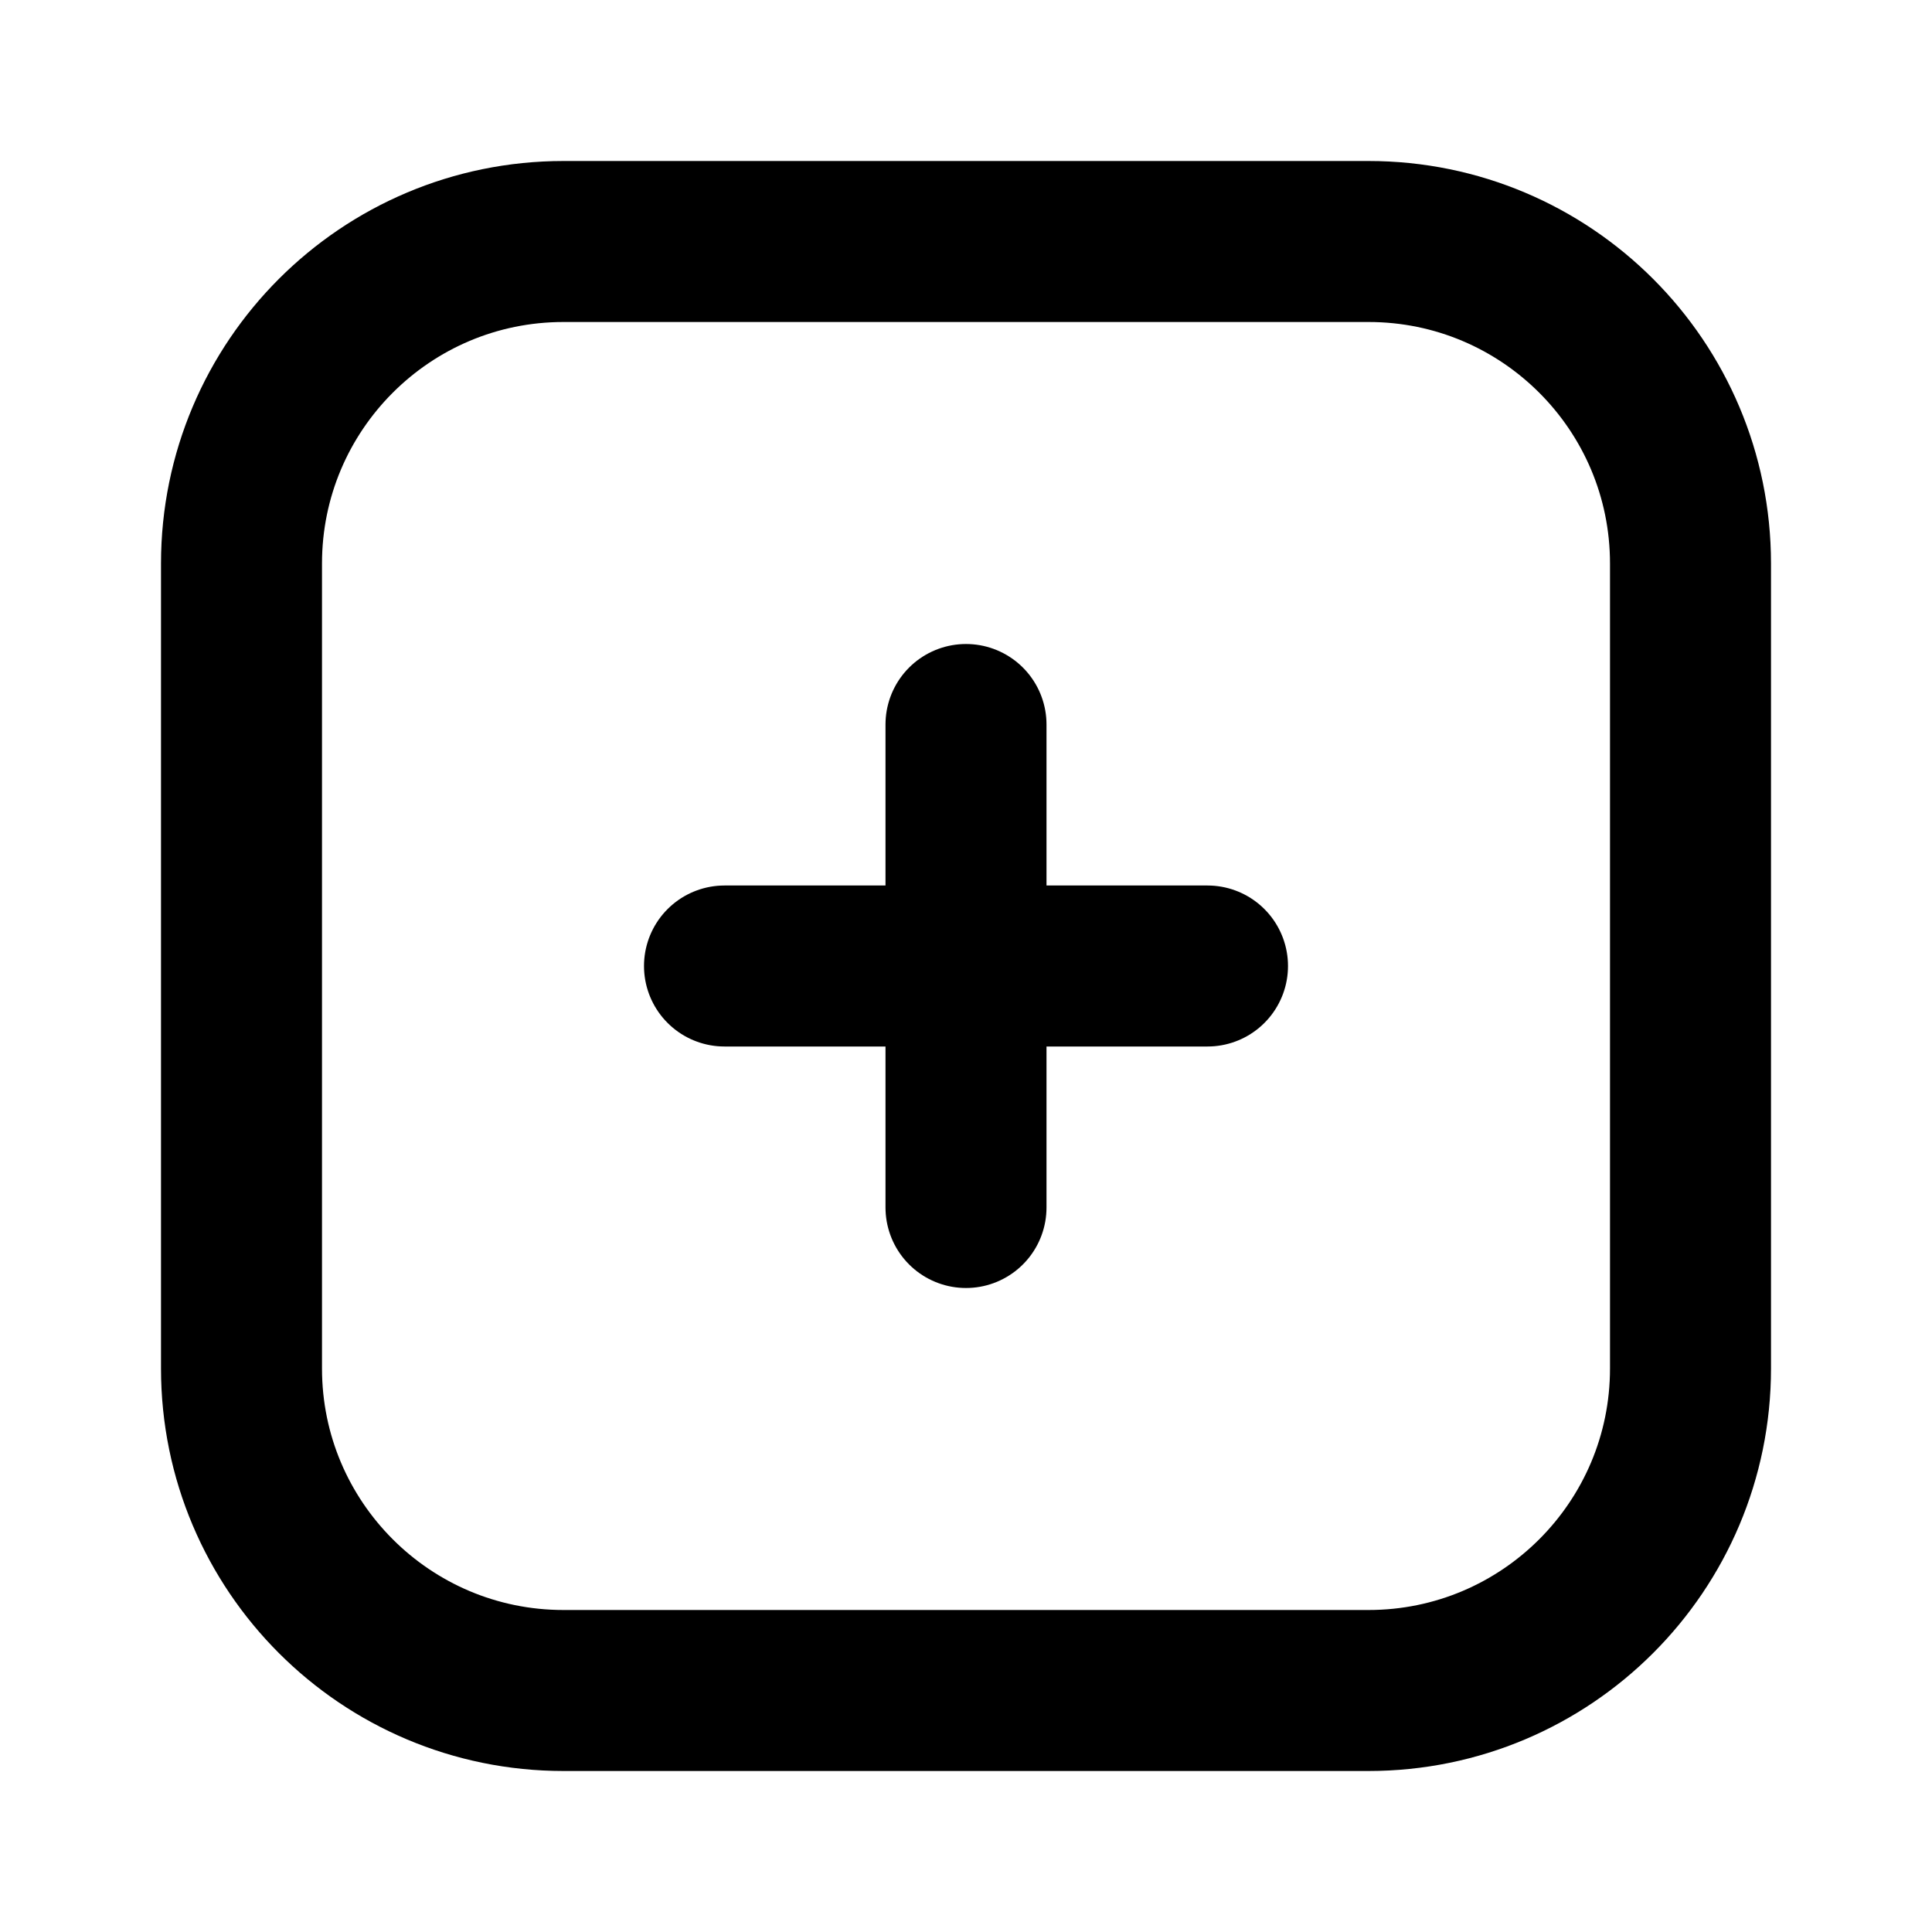
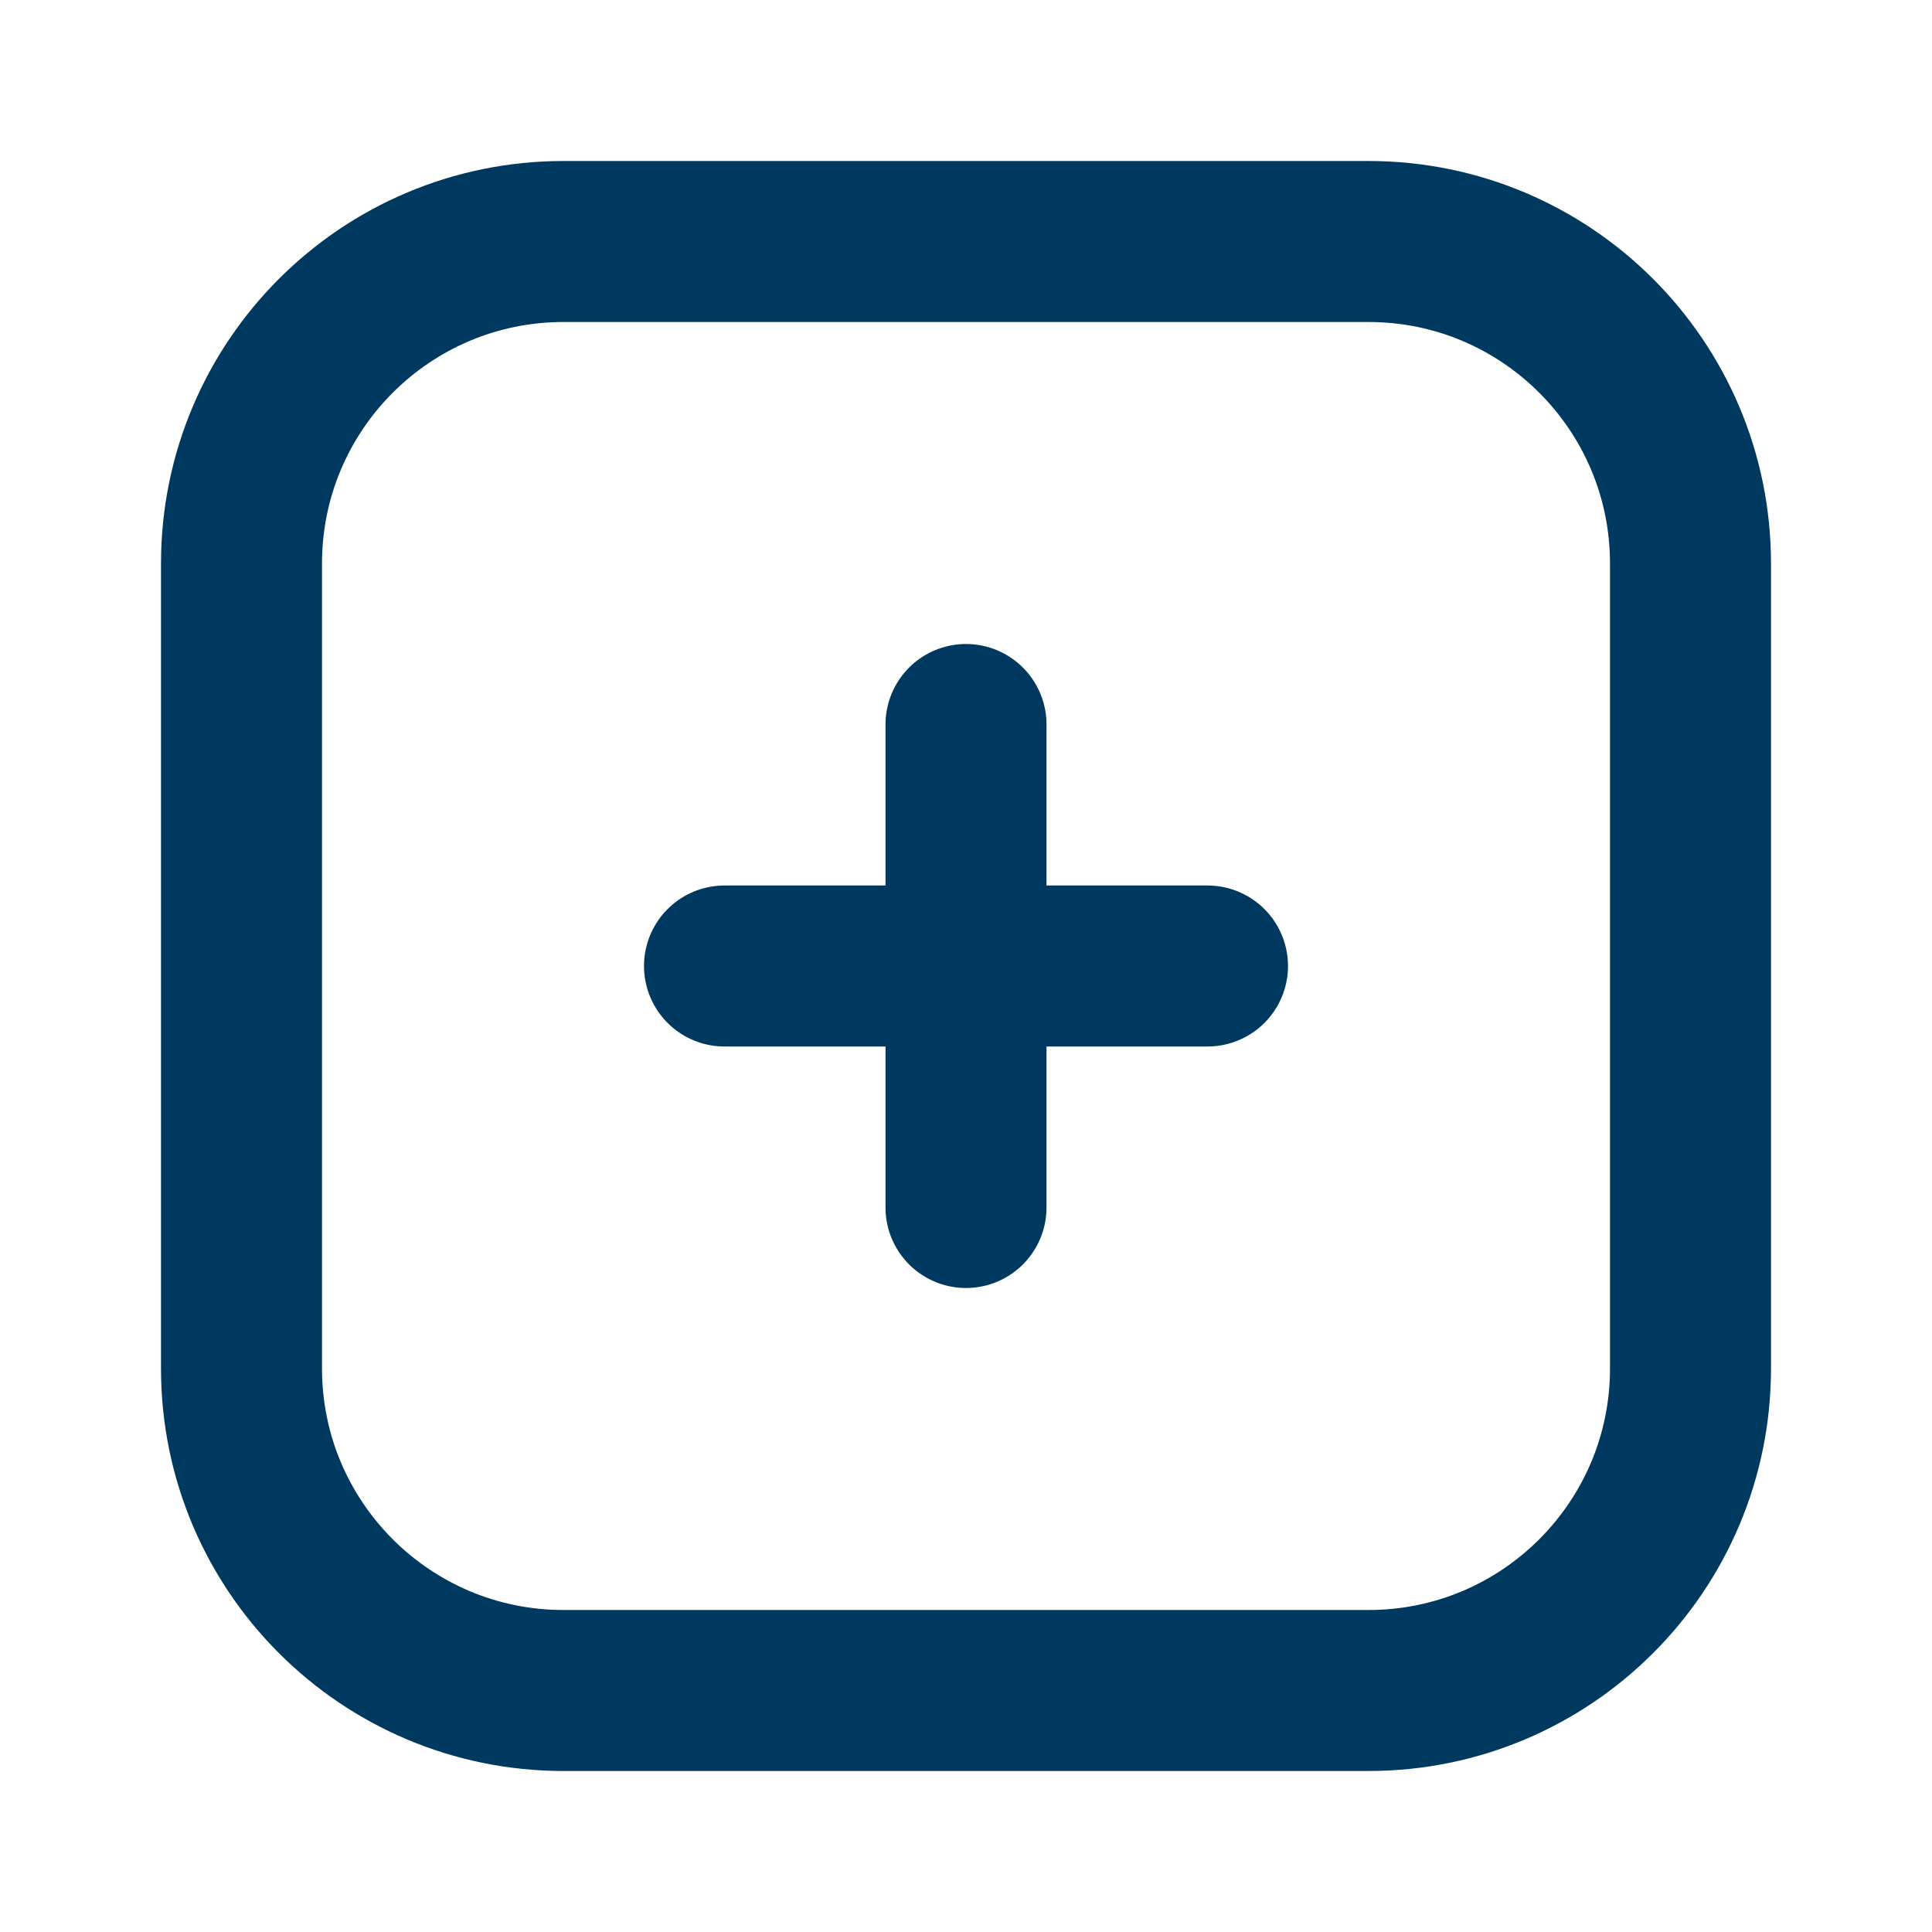
<svg xmlns="http://www.w3.org/2000/svg" width="800px" height="800px" viewBox="0 0 24 24" fill="none">
-   <path d="M15 12H12M12 12H9M12 12V9M12 12V15M17 21H7C4.791 21 3 19.209 3 17V7C3 4.791 4.791 3 7 3H17C19.209 3 21 4.791 21 7V17C21 19.209 19.209 21 17 21Z" stroke="#000000" stroke-width="2" stroke-linecap="round" />
+   <path d="M15 12H12M12 12H9M12 12V9M12 12V15M17 21H7C4.791 21 3 19.209 3 17V7C3 4.791 4.791 3 7 3H17C19.209 3 21 4.791 21 7V17C21 19.209 19.209 21 17 21Z" stroke="#00395F" stroke-width="2" stroke-linecap="round" />
</svg>
